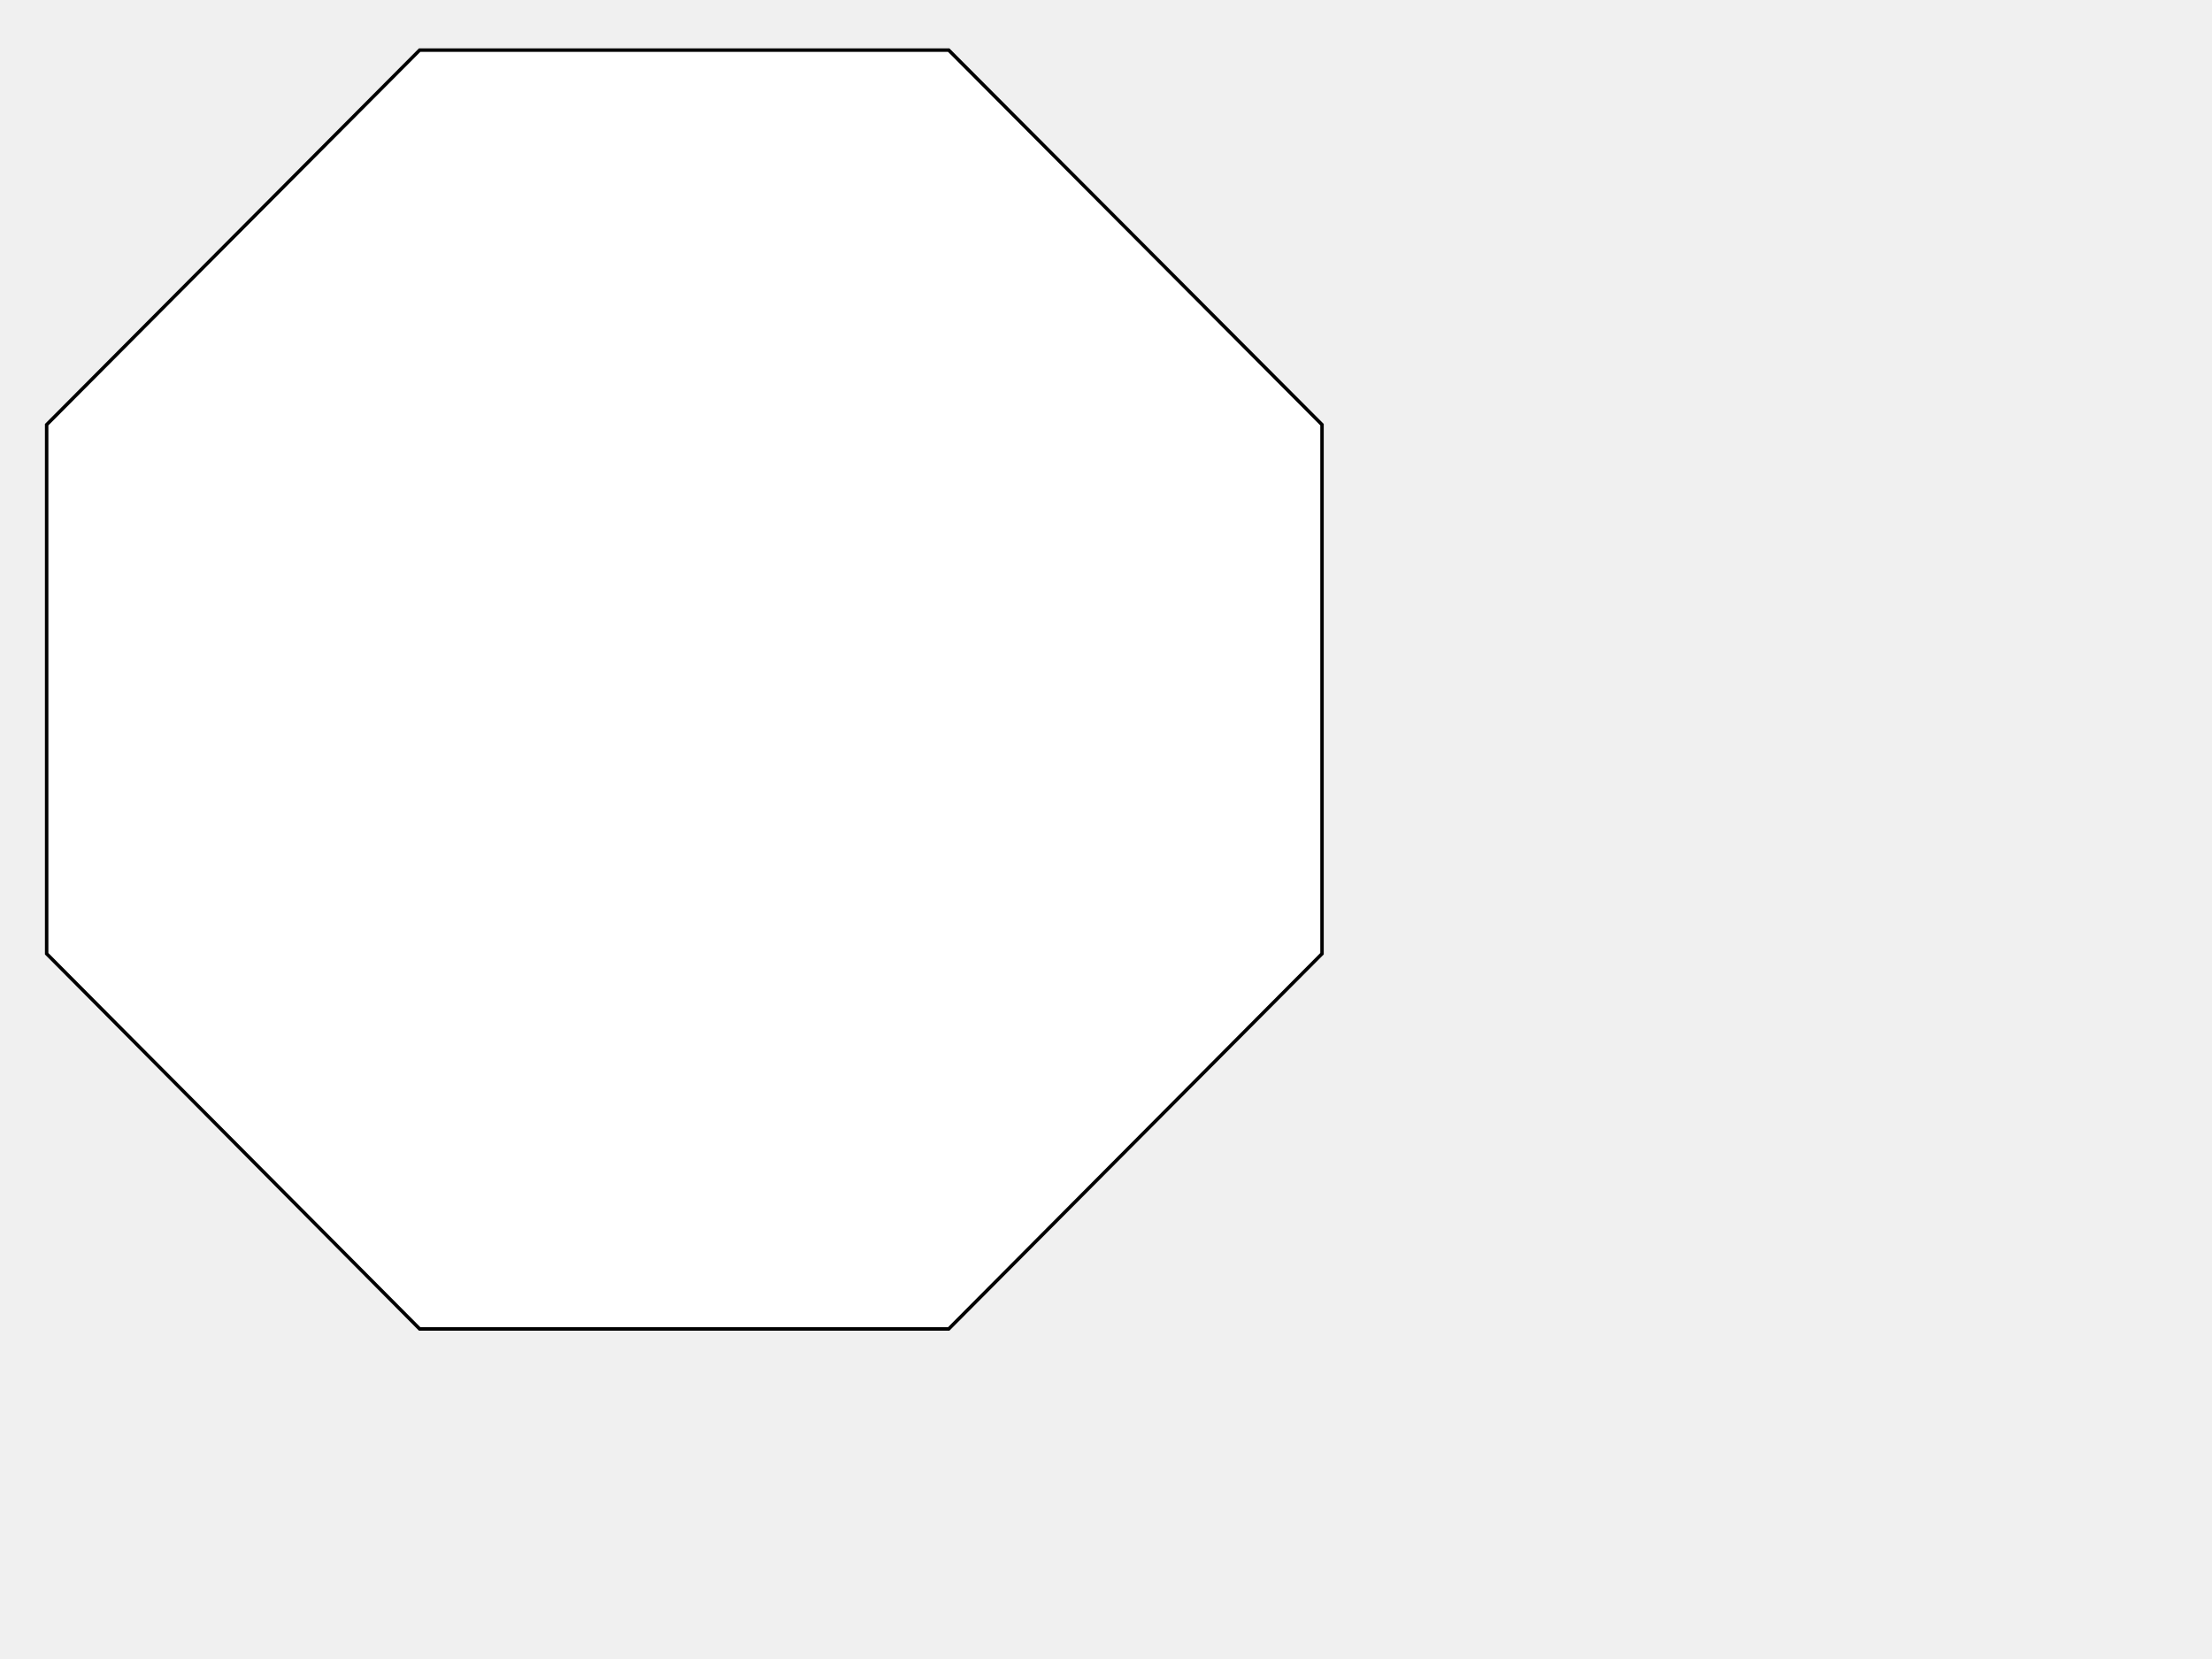
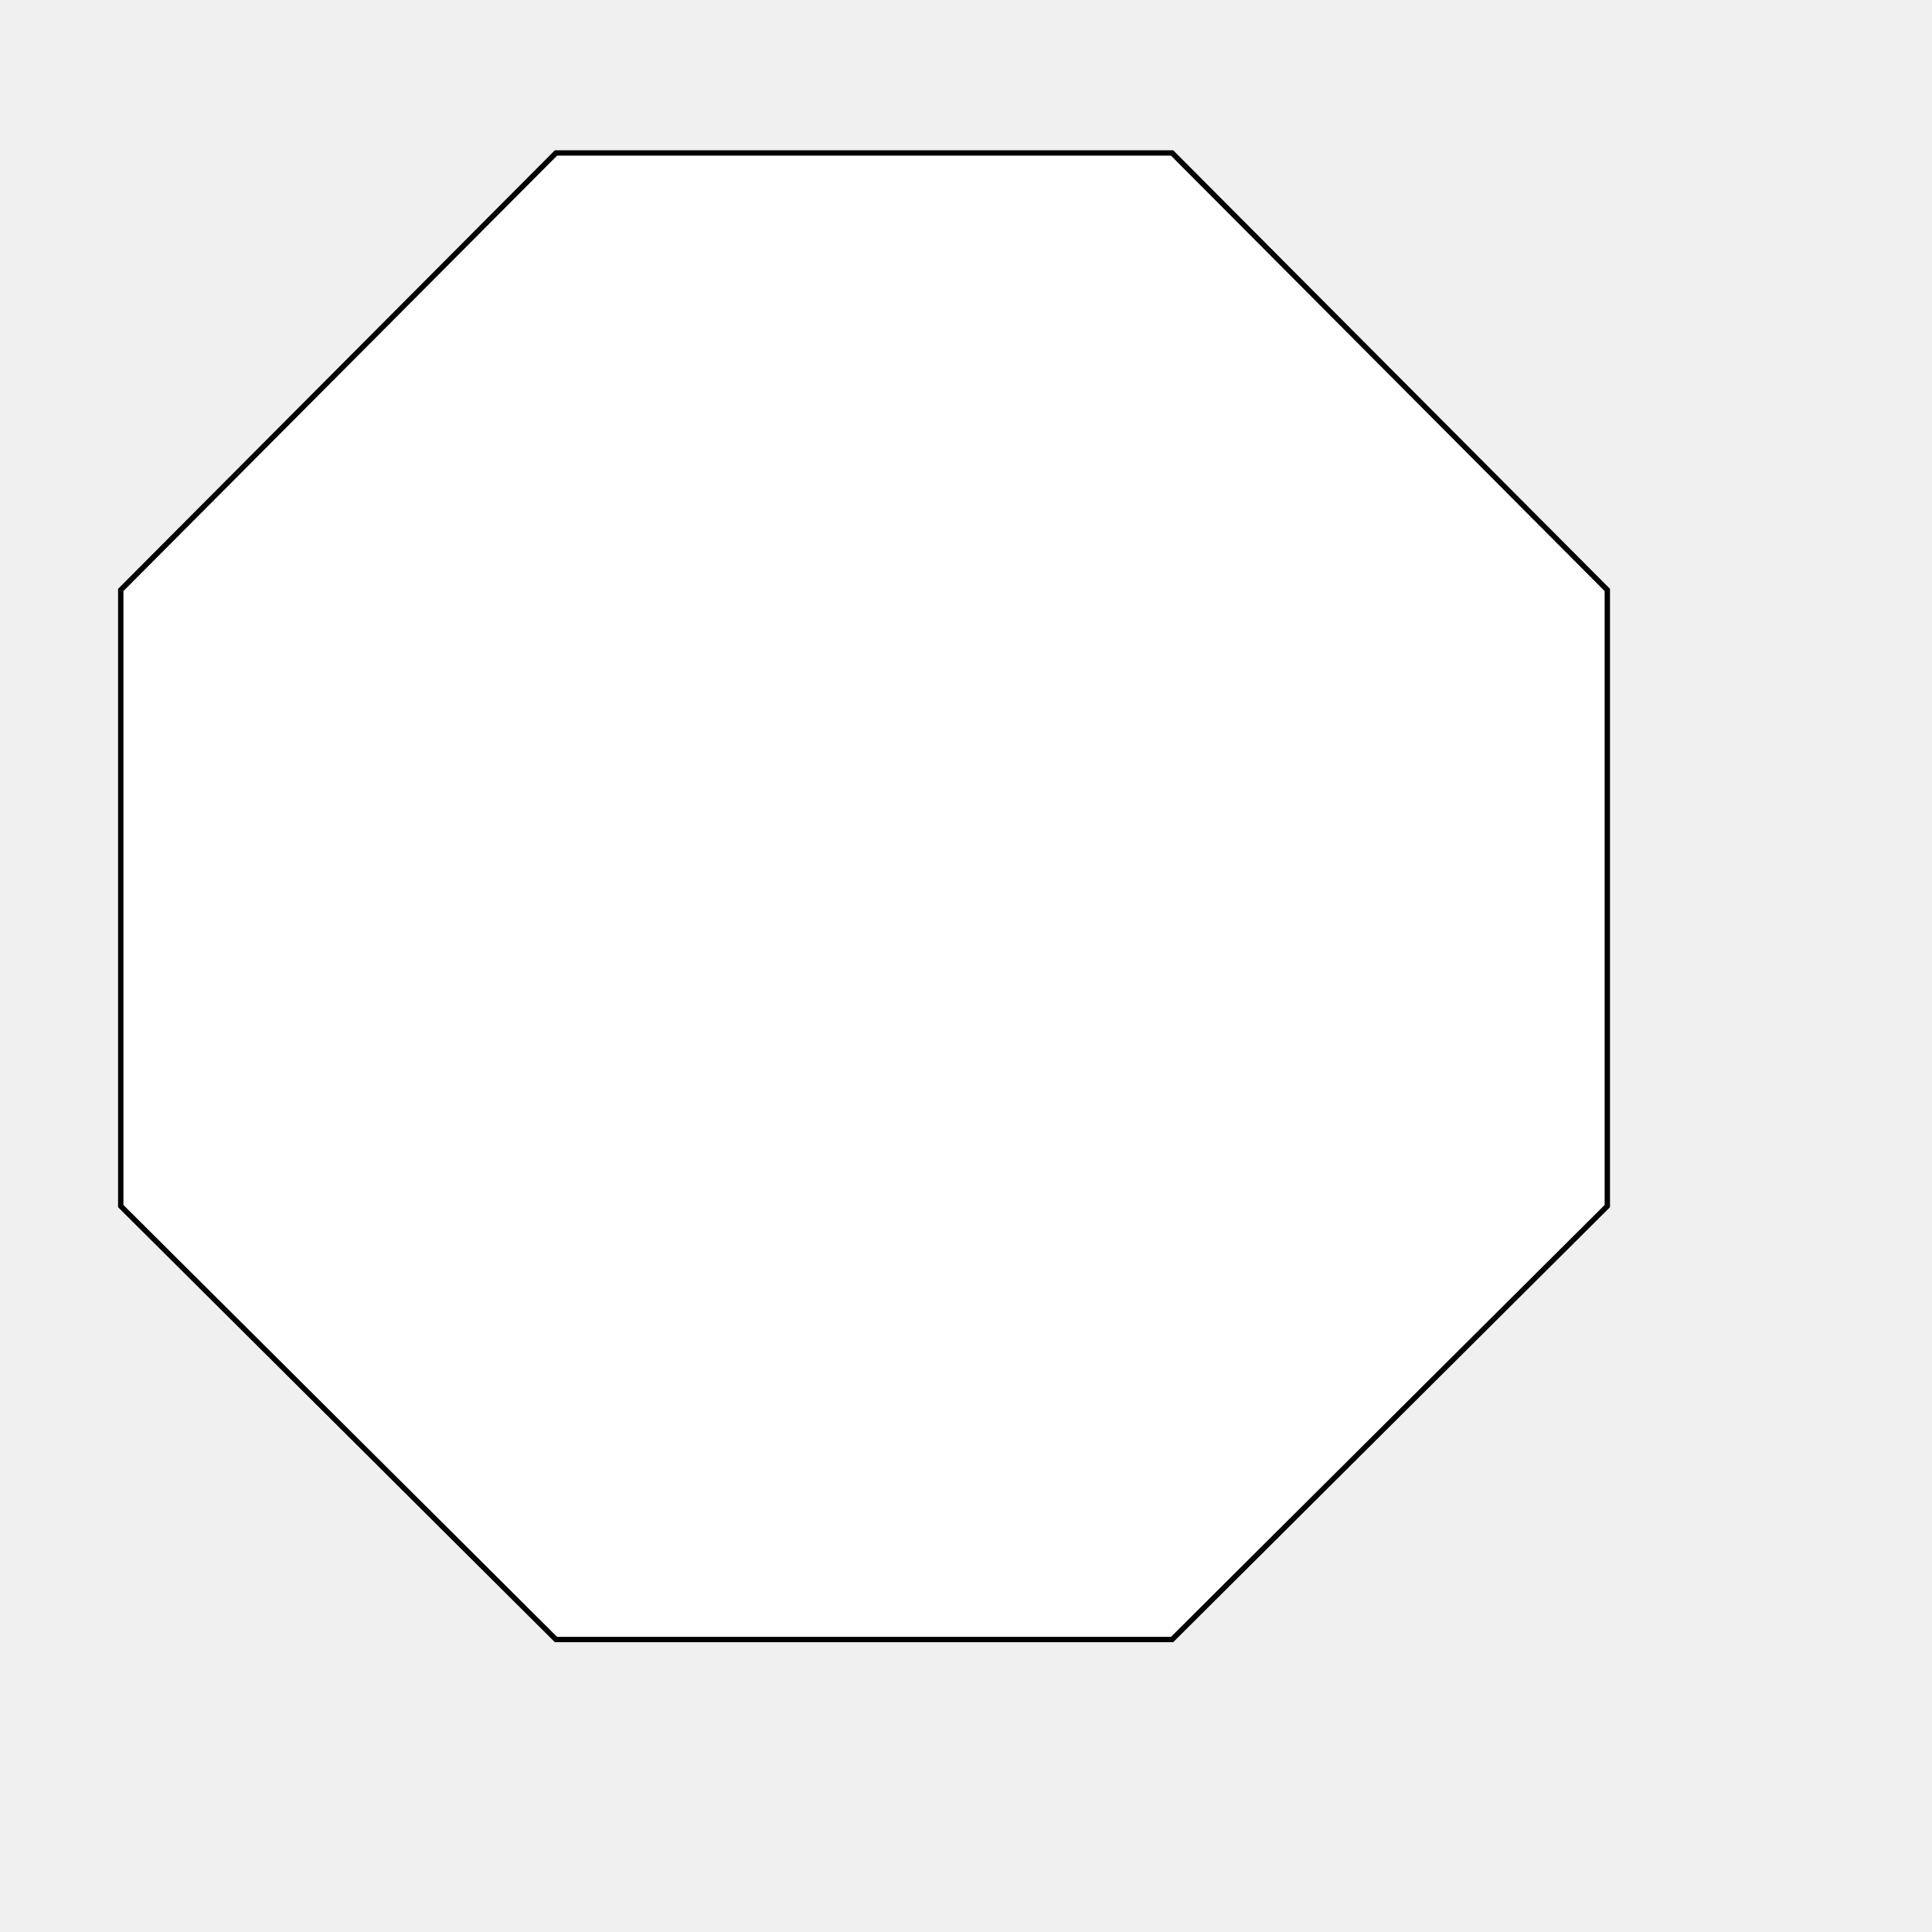
- <svg xmlns="http://www.w3.org/2000/svg" version="1.1" id="Calque_1" x="0px" y="0px" width="640px" height="480px" viewBox="0 0 640 480" enable-background="new 0 0 640 480" xml:space="preserve">
-   <polygon fill="#FFFFFF" stroke="#000000" stroke-miterlimit="10" points="121.418,384.5 13.5,275.944 13.5,122.871 121.418,14.5 274.492,14.5 382.5,122.871 382.5,275.944 274.492,384.5" />
+ <svg xmlns="http://www.w3.org/2000/svg" version="1.1" id="Calque_1" x="0px" y="0px" width="360px" height="360px" viewBox="0 0 360 360" enable-background="new 0 0 360 360" xml:space="preserve">
+   <polygon fill="#FFFFFF" stroke="#000000" stroke-miterlimit="10" points="103.598,305.5 22.5,224.736 22.5,109.931 103.598,28.5 218.402,28.5 299.5,109.931 299.5,224.736 218.402,305.5" />
</svg>
